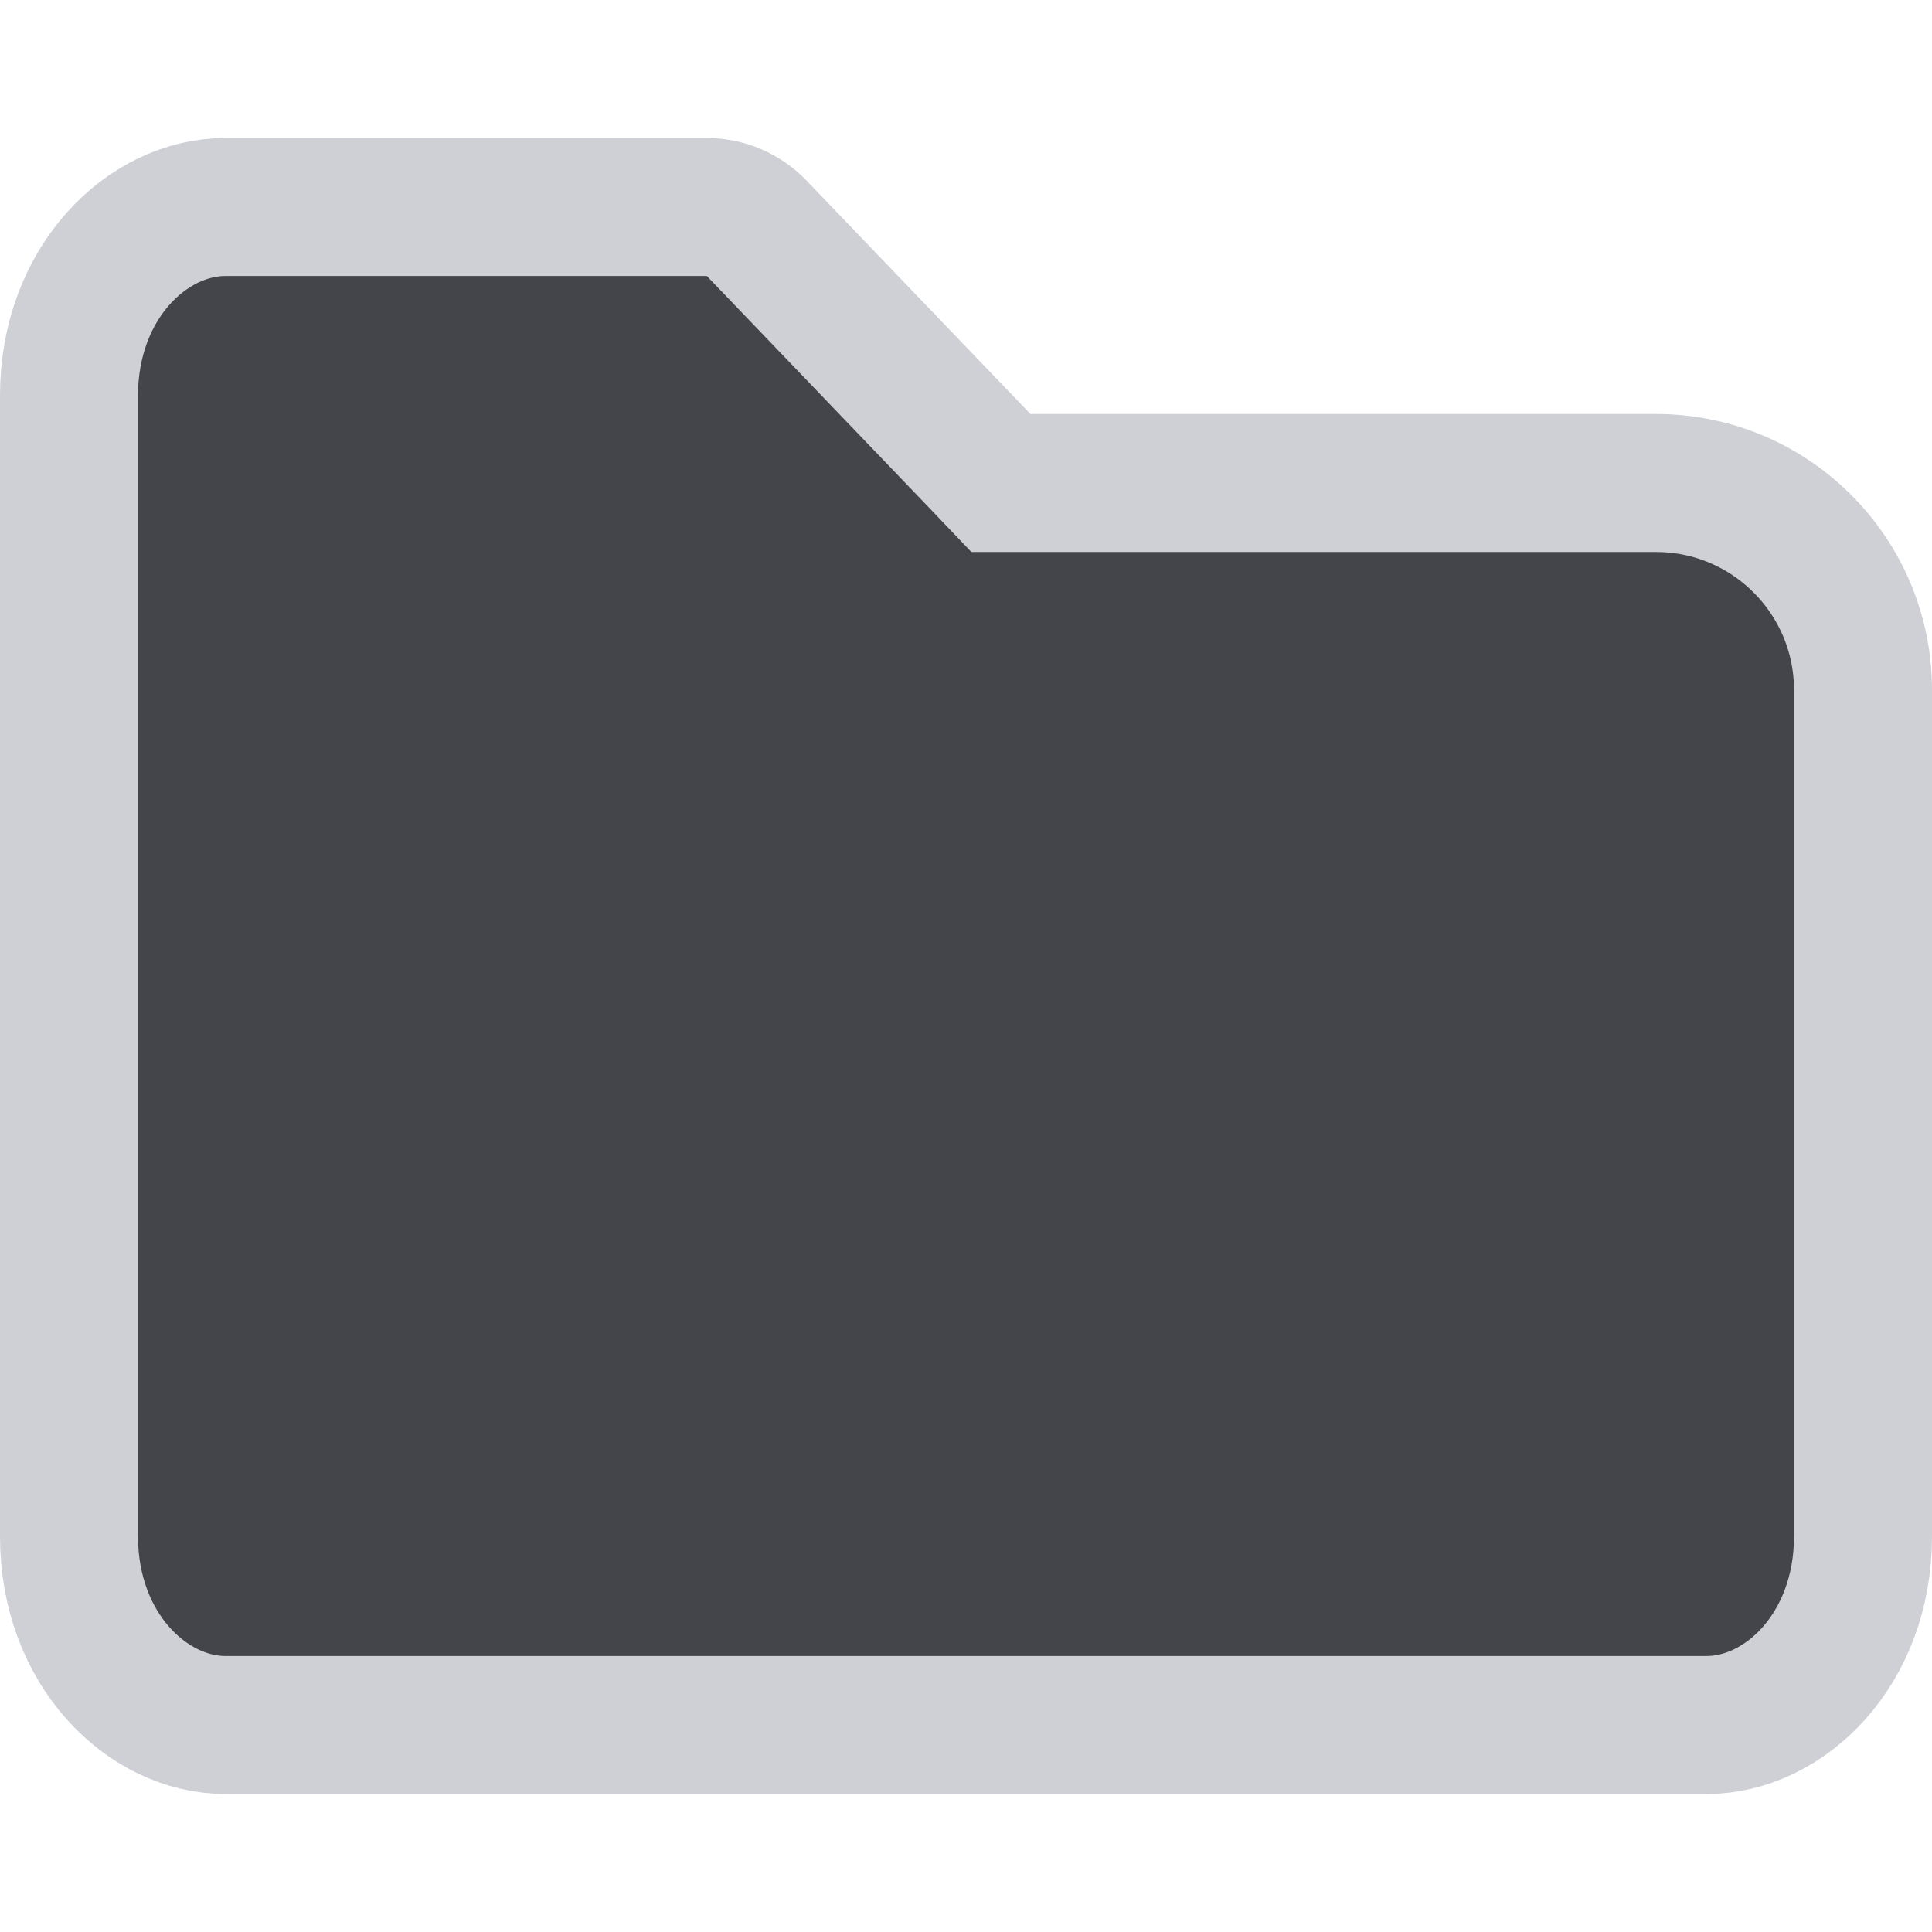
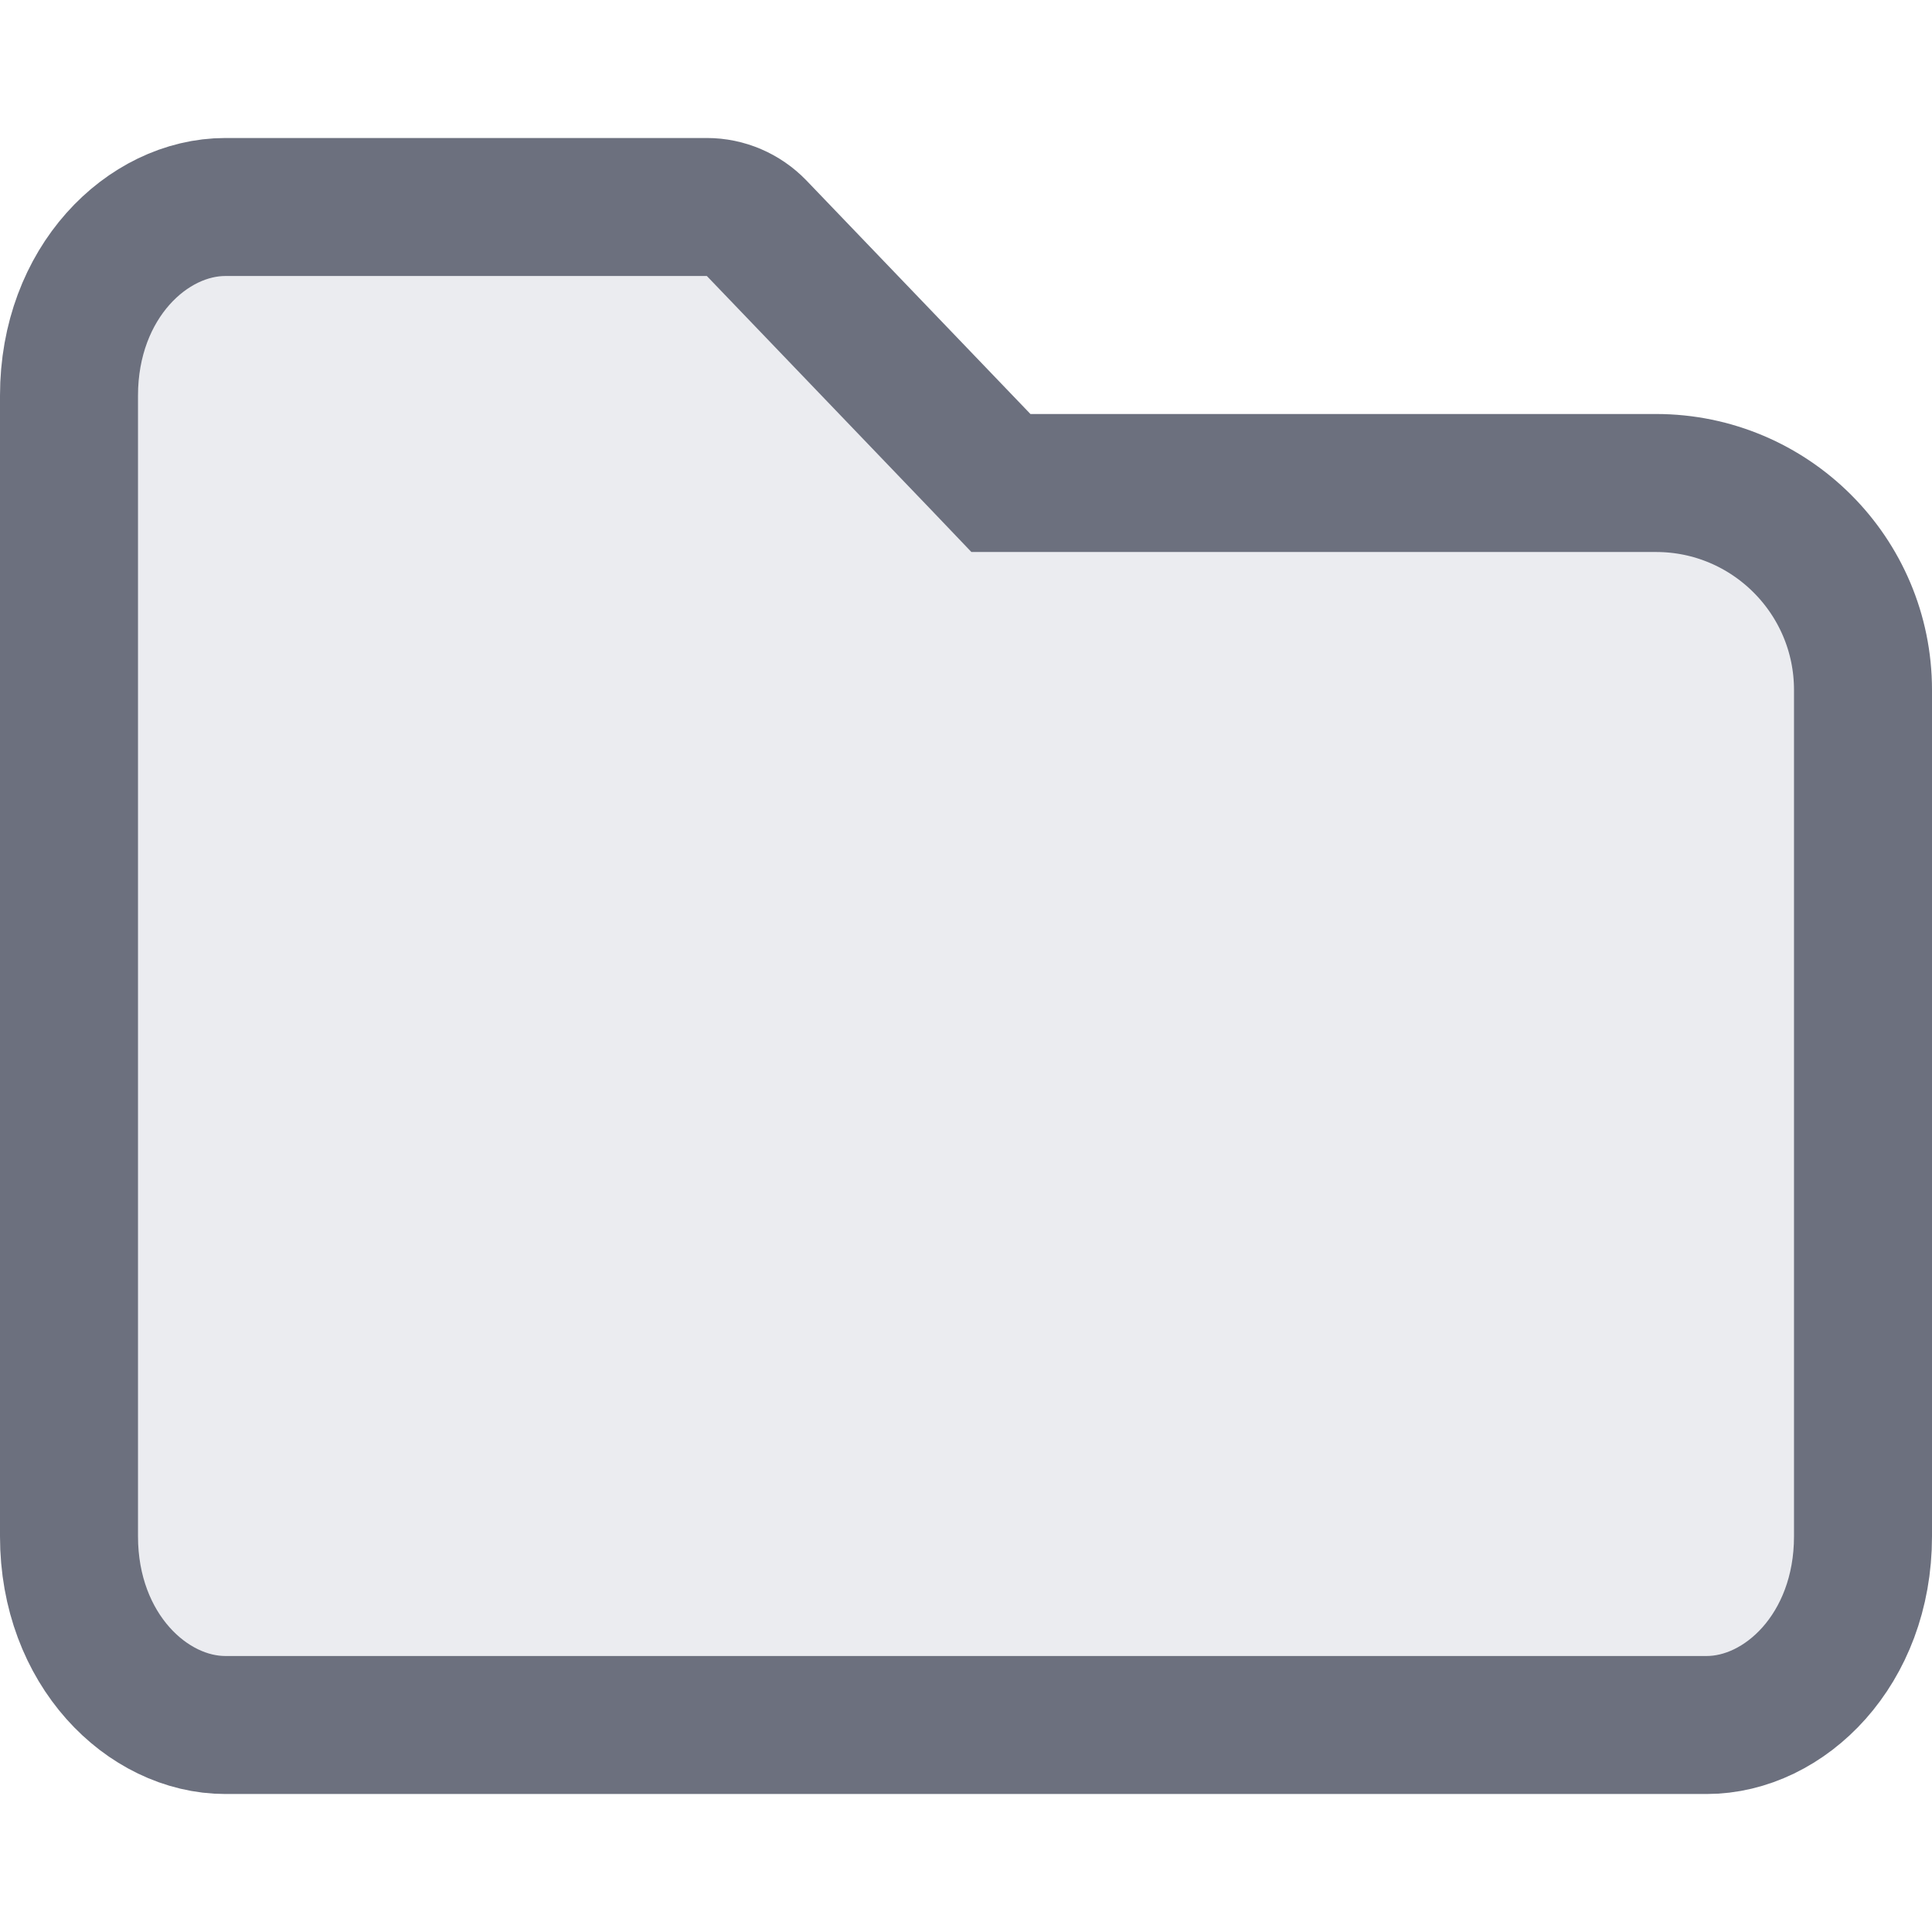
<svg xmlns="http://www.w3.org/2000/svg" width="14" height="14" viewBox="0 0 14 14" fill="none">
-   <path d="M7.106 3.346L7.253 3.5H7.467H12C12.828 3.5 13.5 4.172 13.5 5V11.133C13.5 11.953 12.932 12.5 12.367 12.5H1.633C1.068 12.5 0.5 11.953 0.5 11.133V2.867C0.5 2.047 1.068 1.5 1.633 1.5H5.122C5.258 1.5 5.388 1.556 5.483 1.654L7.106 3.346Z" fill="#43454A" stroke="#CED0D6" />
+   <path d="M7.106 3.346L7.253 3.5H7.467H12C12.828 3.5 13.5 4.172 13.5 5V11.133C13.5 11.953 12.932 12.5 12.367 12.5H1.633C1.068 12.5 0.5 11.953 0.5 11.133V2.867C0.5 2.047 1.068 1.5 1.633 1.5H5.122C5.258 1.5 5.388 1.556 5.483 1.654L7.106 3.346Z" fill="#EBECF0" stroke="#6C707E" />
</svg>
